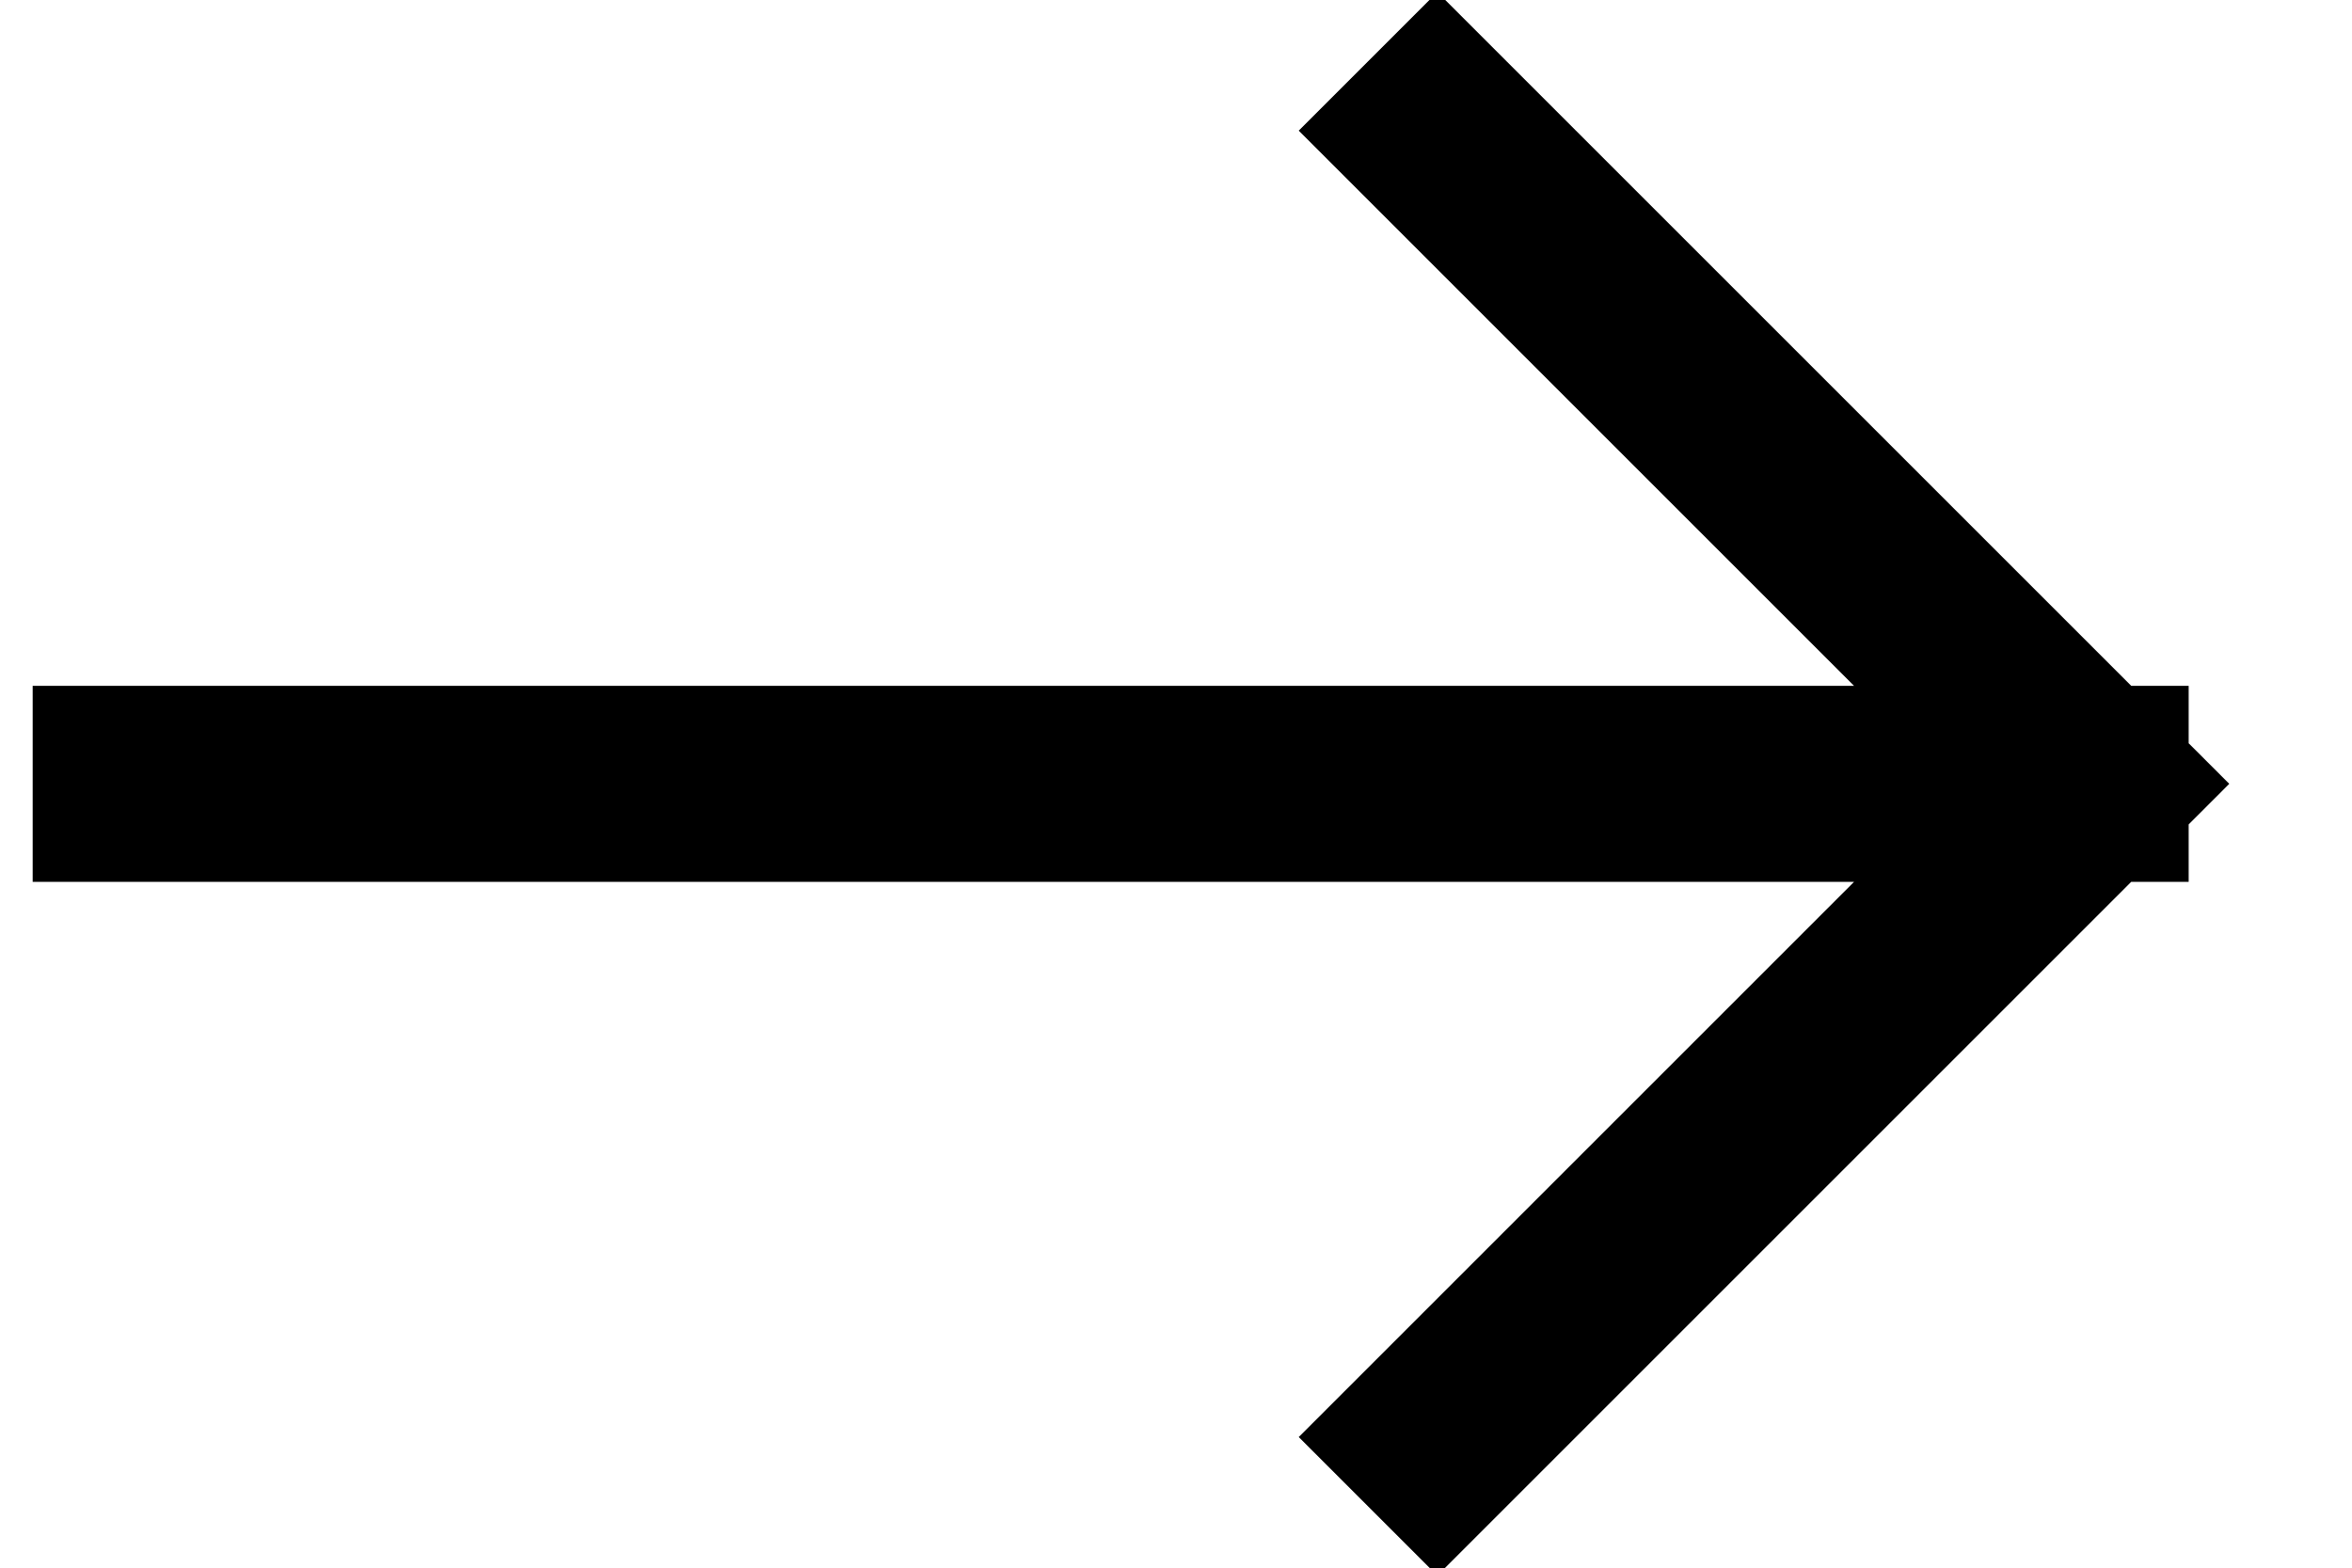
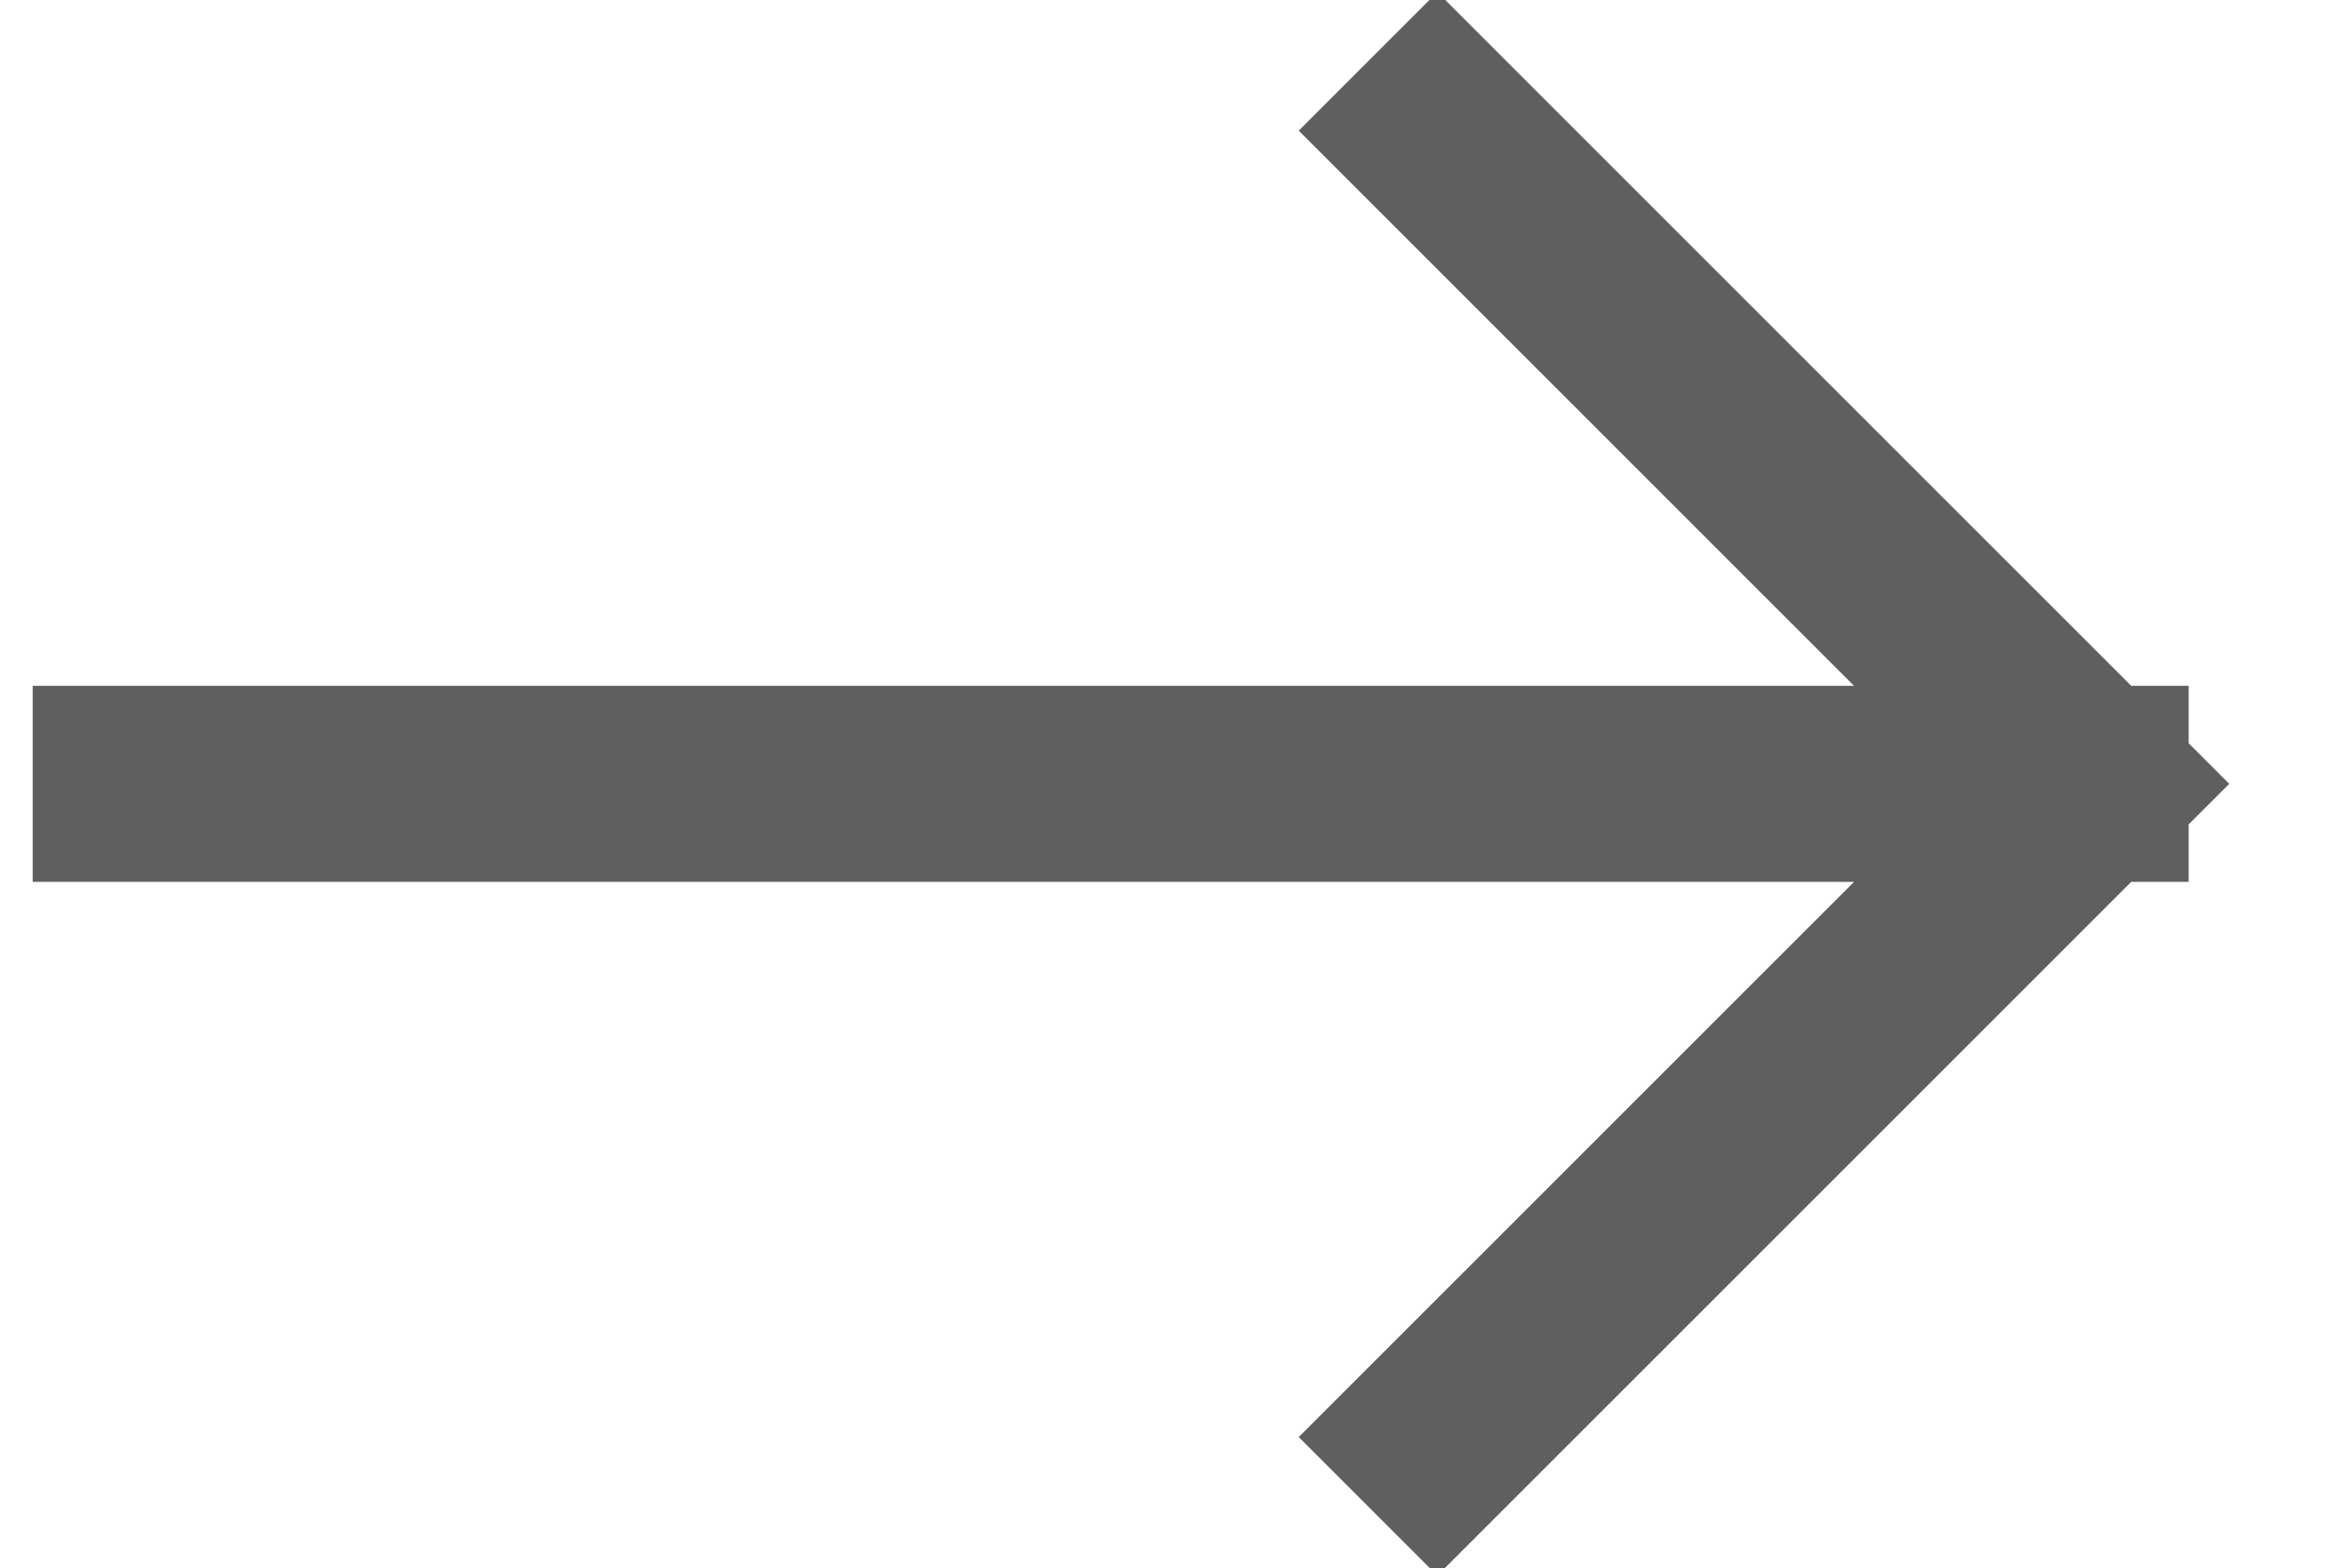
<svg xmlns="http://www.w3.org/2000/svg" width="18" height="12" viewBox="0 0 18 12" fill="none">
-   <path d="M1 6H16M11 1L16 6L11 11" stroke="black" stroke-width="1.5" stroke-linecap="square" stroke-linejoin="miter" />
+   <path d="M1 6H16M11 1L16 6L11 11" stroke="#5F5F5F" stroke-width="1.5" stroke-linecap="square" stroke-linejoin="miter" />
</svg>
